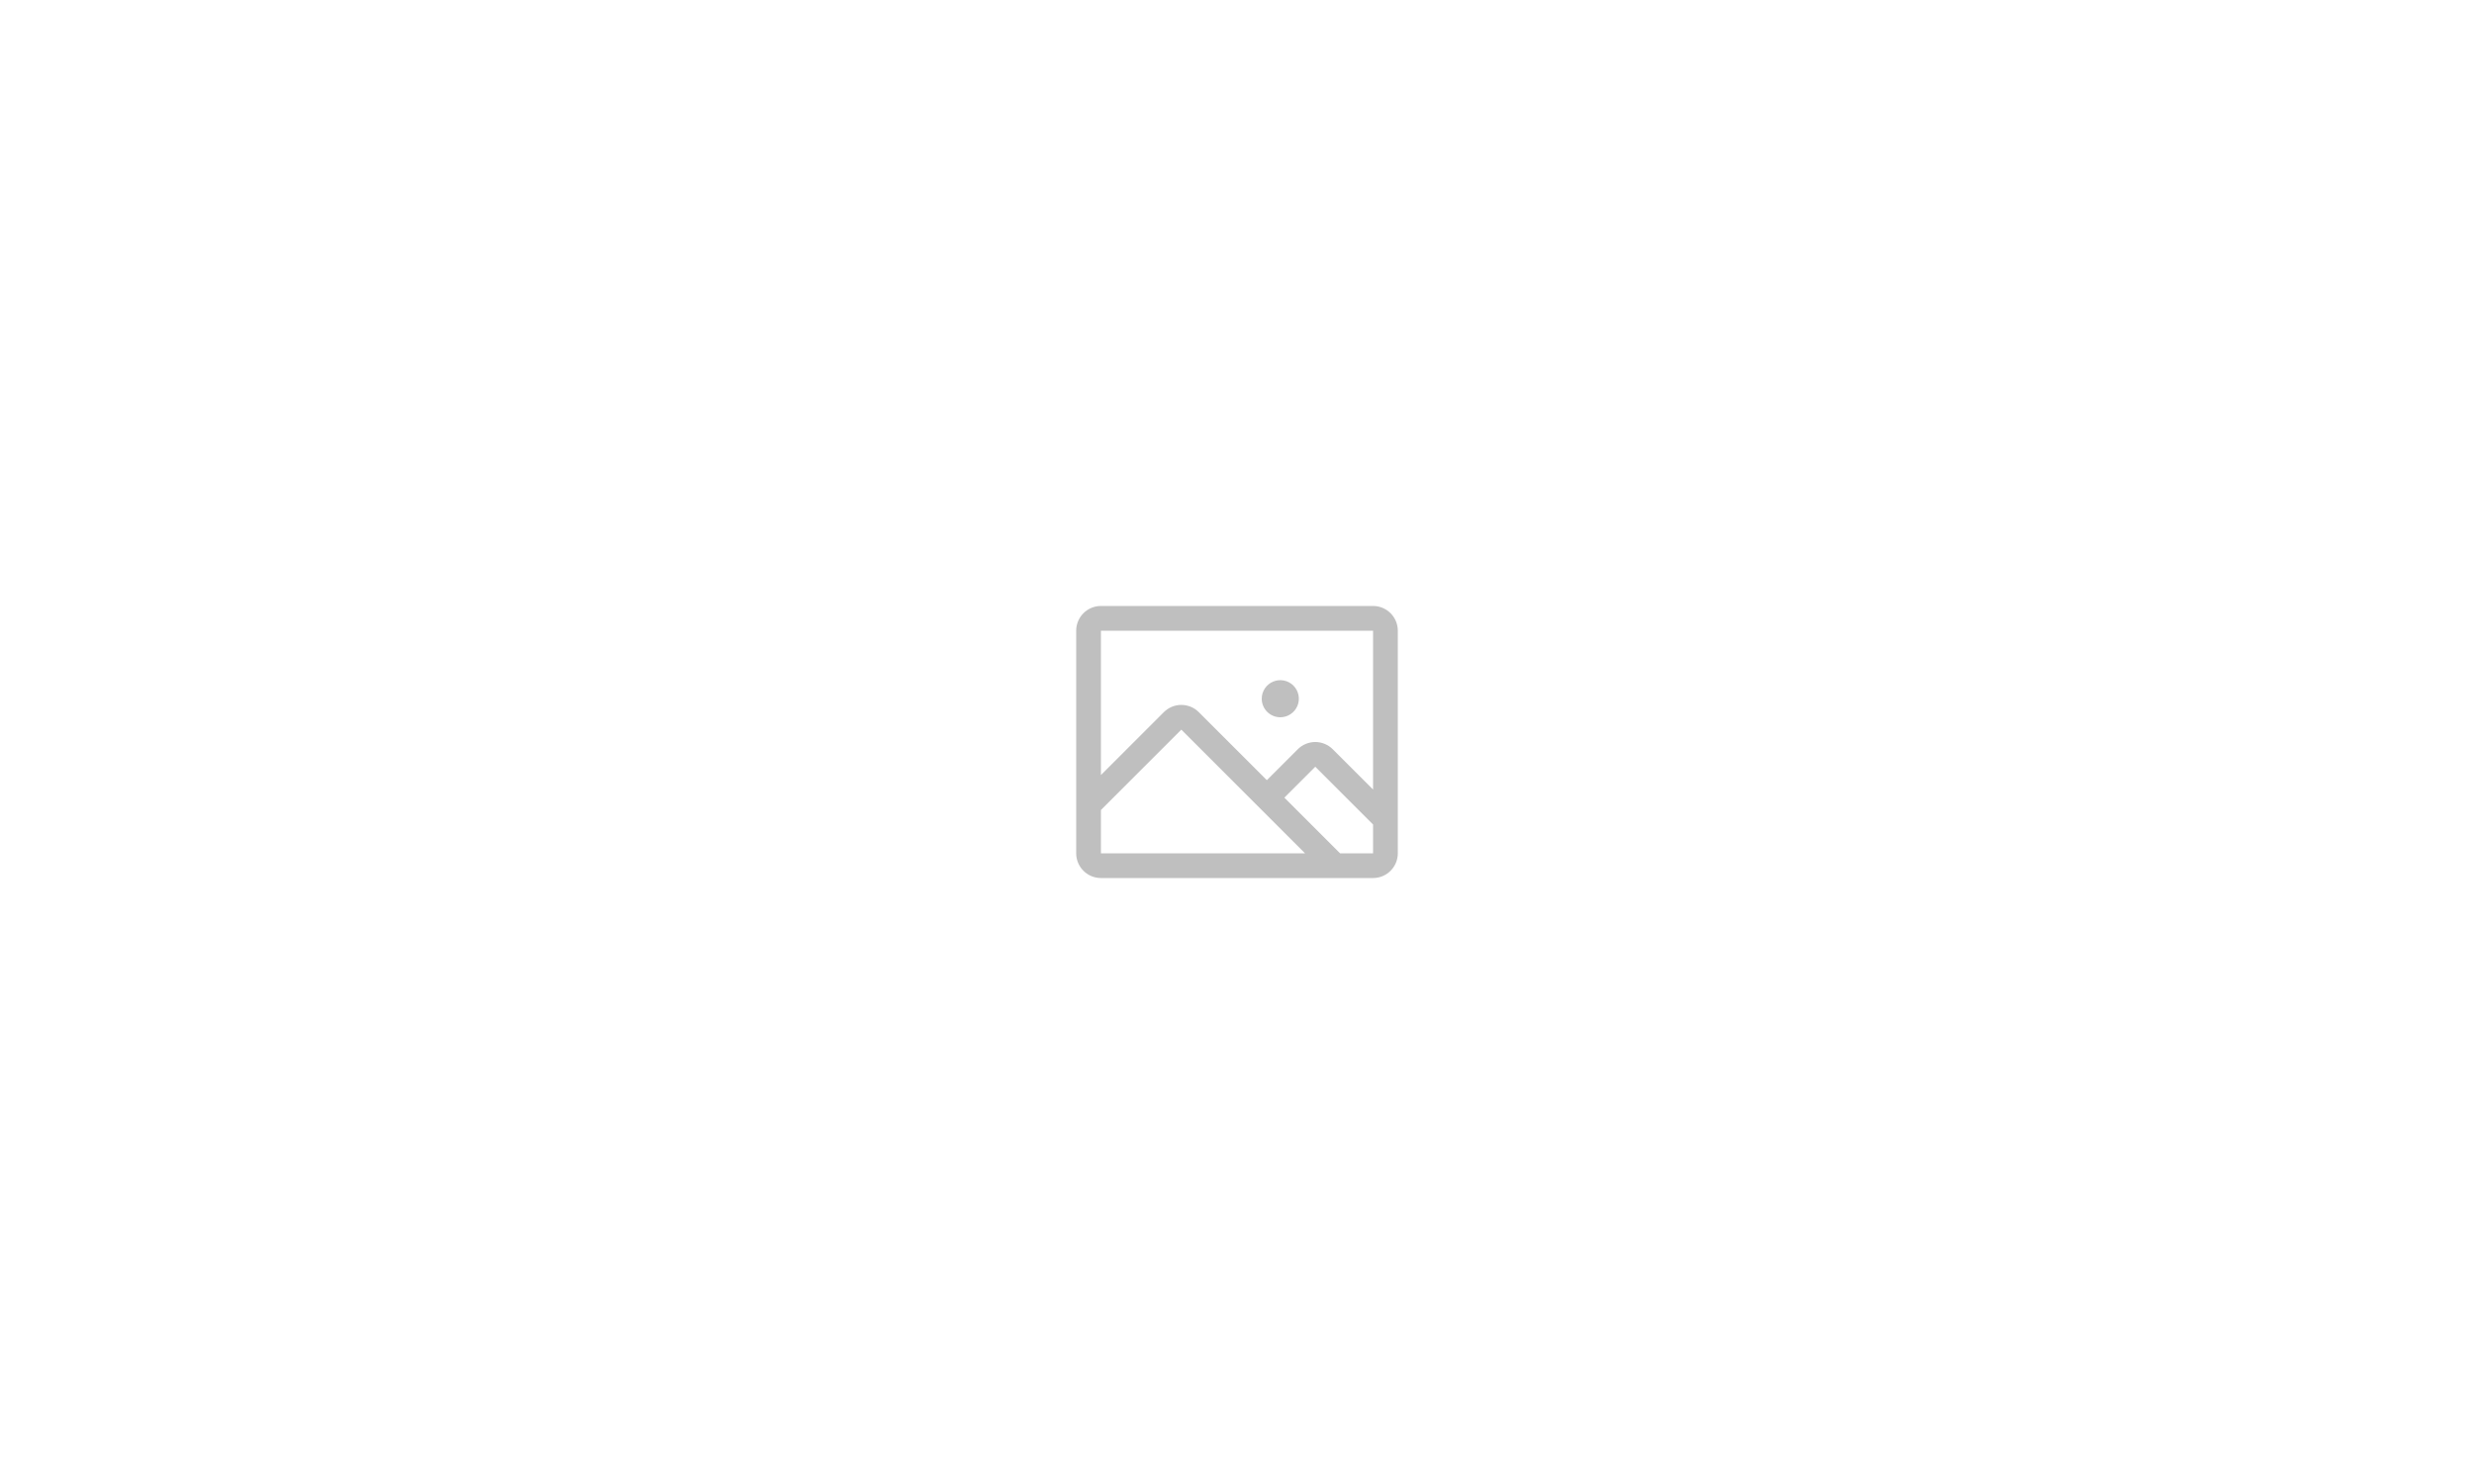
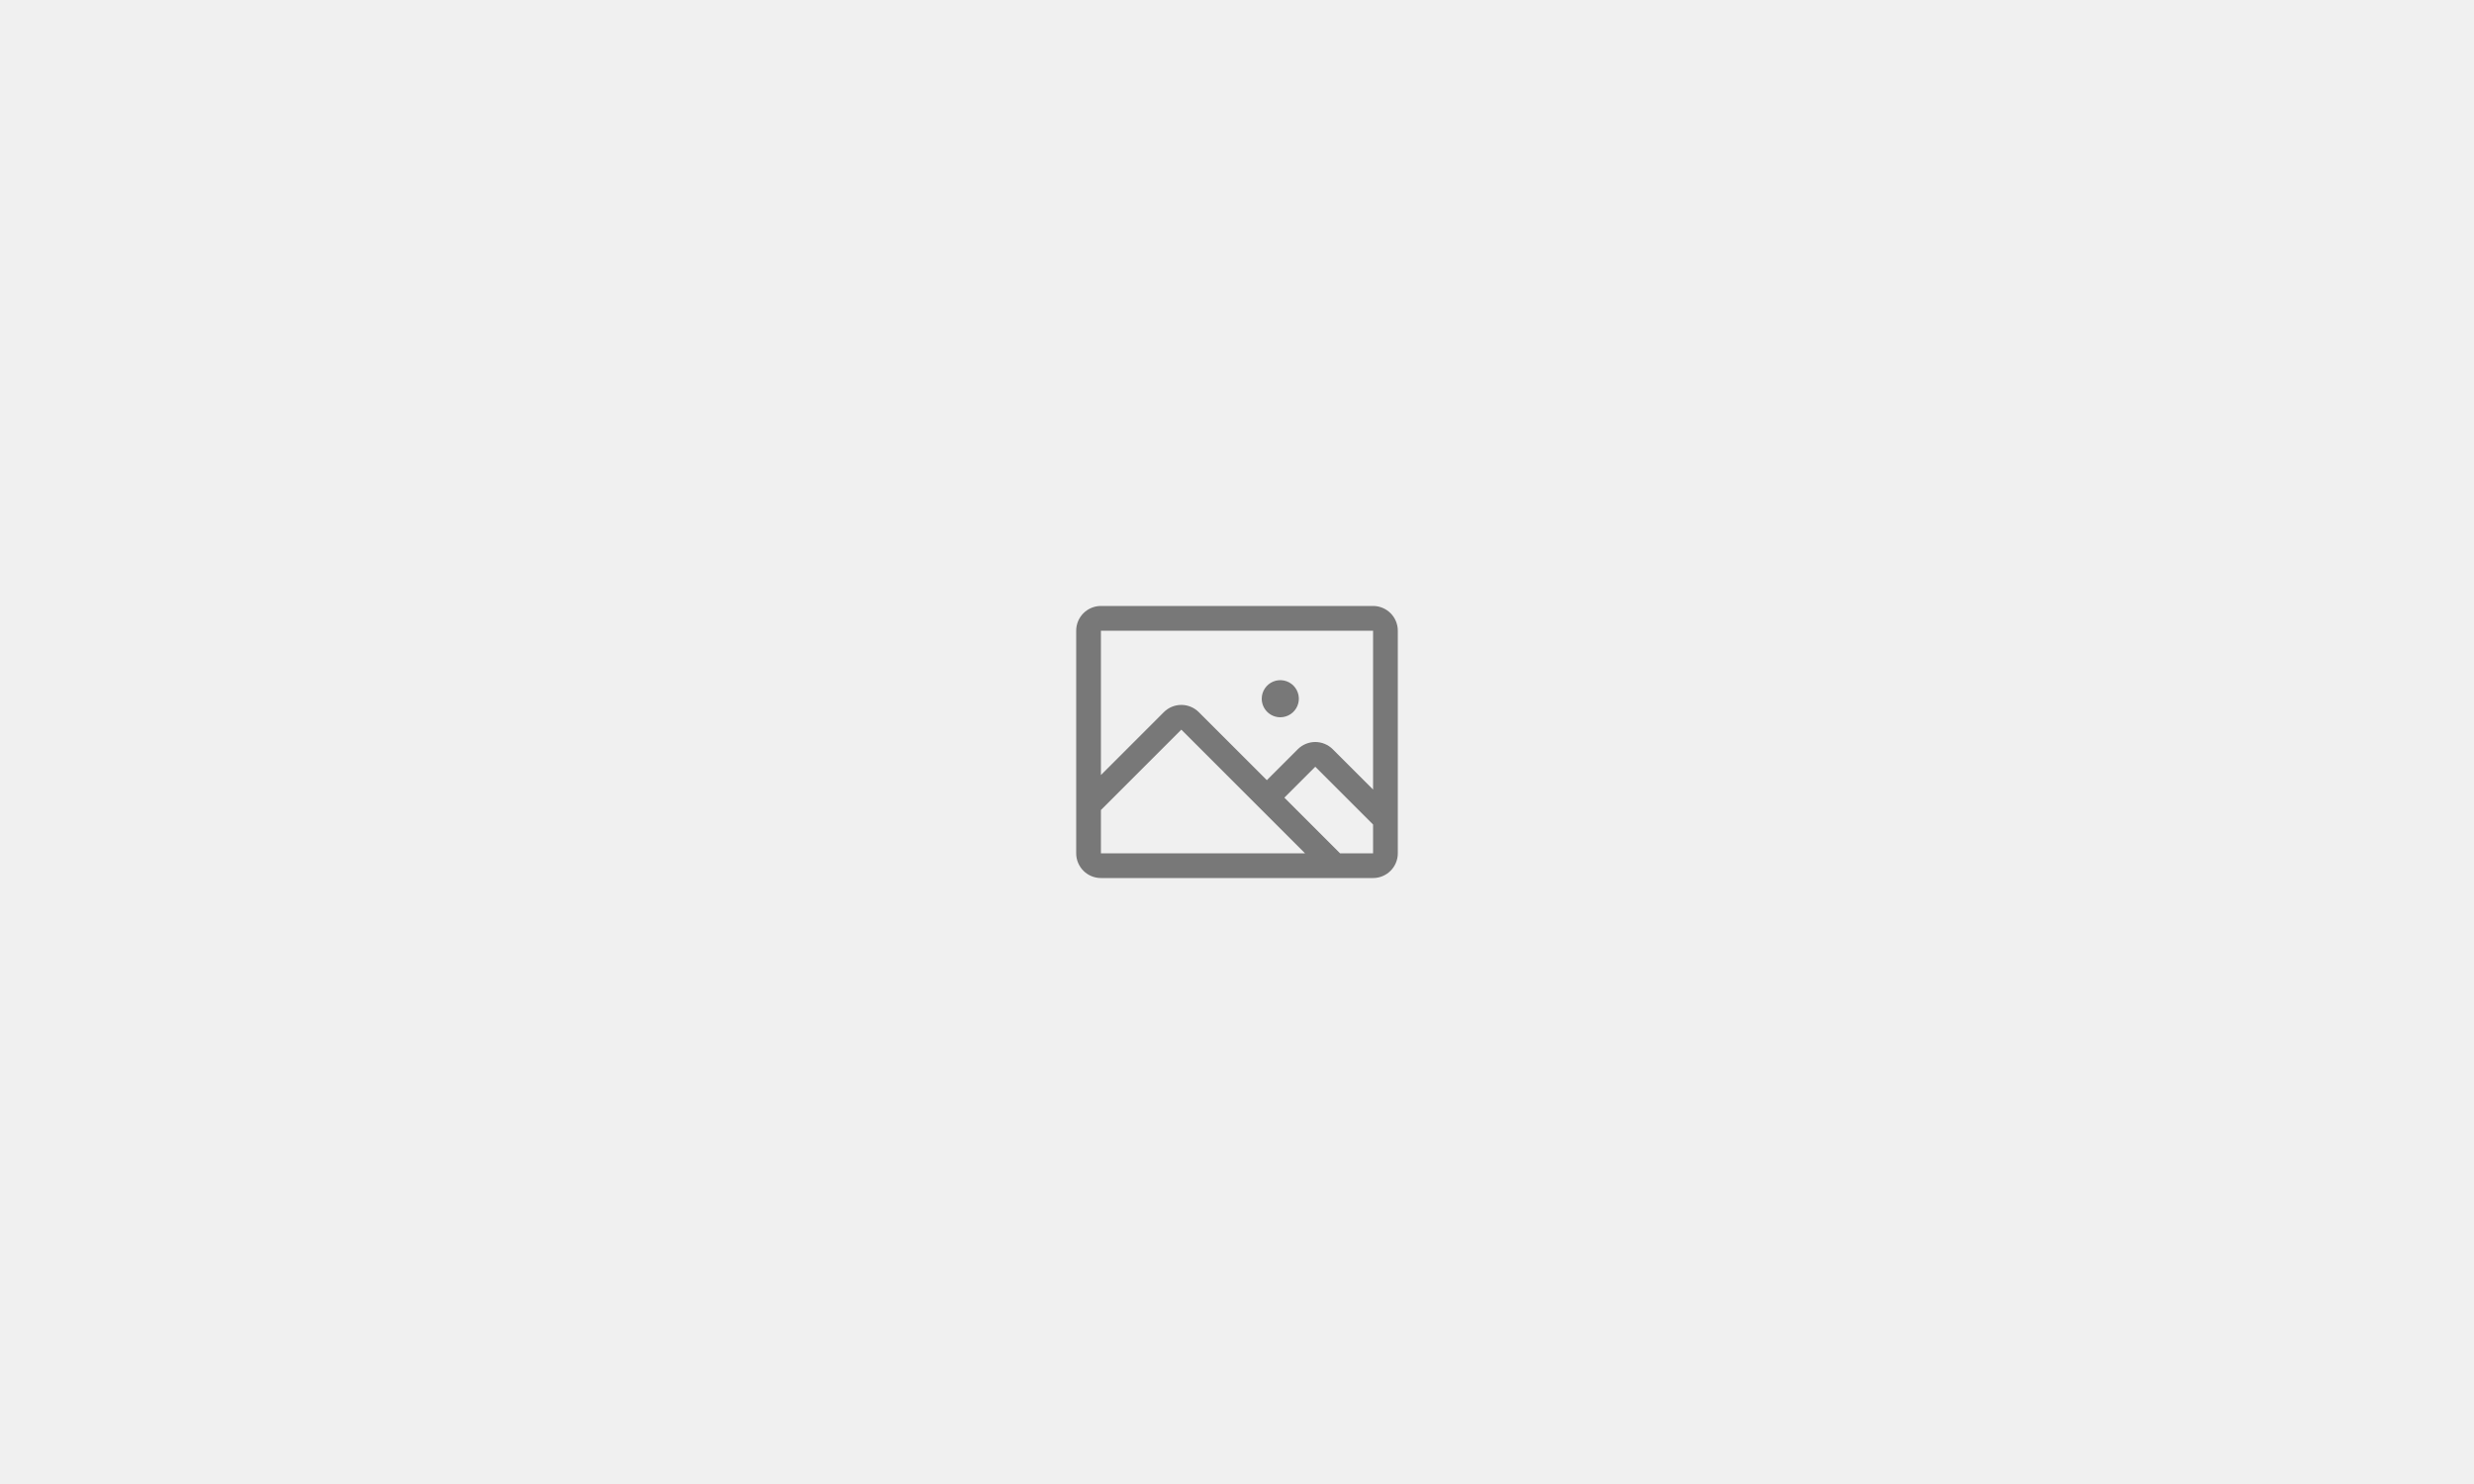
<svg xmlns="http://www.w3.org/2000/svg" width="200" height="120" viewBox="0 0 200 120" fill="none">
-   <rect width="200" height="120" fill="white" />
-   <path d="M111 49H89C88.47 49 87.961 49.211 87.586 49.586C87.211 49.961 87 50.47 87 51V69C87 69.53 87.211 70.039 87.586 70.414C87.961 70.789 88.47 71 89 71H111C111.53 71 112.039 70.789 112.414 70.414C112.789 70.039 113 69.53 113 69V51C113 50.47 112.789 49.961 112.414 49.586C112.039 49.211 111.53 49 111 49ZM111 51V63.844L107.741 60.586C107.556 60.401 107.335 60.253 107.092 60.153C106.85 60.052 106.59 60 106.327 60C106.064 60 105.804 60.052 105.561 60.153C105.319 60.253 105.098 60.401 104.913 60.586L102.413 63.086L96.912 57.586C96.537 57.212 96.029 57.001 95.499 57.001C94.969 57.001 94.46 57.212 94.085 57.586L89 62.671V51H111ZM89 65.5L95.5 59L105.5 69H89V65.5ZM111 69H108.329L103.829 64.5L106.329 62L111 66.672V69ZM102 56.5C102 56.203 102.088 55.913 102.253 55.667C102.418 55.42 102.652 55.228 102.926 55.114C103.2 55.001 103.502 54.971 103.793 55.029C104.084 55.087 104.351 55.23 104.561 55.439C104.77 55.649 104.913 55.916 104.971 56.207C105.029 56.498 104.999 56.8 104.886 57.074C104.772 57.348 104.58 57.582 104.333 57.747C104.087 57.912 103.797 58 103.5 58C103.102 58 102.721 57.842 102.439 57.561C102.158 57.279 102 56.898 102 56.5Z" fill="#BFBFBF" />
+   <path d="M111 49H89C88.47 49 87.961 49.211 87.586 49.586C87.211 49.961 87 50.47 87 51V69C87 69.53 87.211 70.039 87.586 70.414C87.961 70.789 88.47 71 89 71H111C111.53 71 112.039 70.789 112.414 70.414C112.789 70.039 113 69.53 113 69V51C113 50.47 112.789 49.961 112.414 49.586C112.039 49.211 111.53 49 111 49ZM111 51V63.844L107.741 60.586C107.556 60.401 107.335 60.253 107.092 60.153C106.85 60.052 106.59 60 106.327 60C106.064 60 105.804 60.052 105.561 60.153C105.319 60.253 105.098 60.401 104.913 60.586L102.413 63.086L96.912 57.586C96.537 57.212 96.029 57.001 95.499 57.001C94.969 57.001 94.46 57.212 94.085 57.586L89 62.671V51H111ZM89 65.5L95.5 59L105.5 69H89V65.5ZM111 69H108.329L103.829 64.5L106.329 62L111 66.672V69ZM102 56.5C102 56.203 102.088 55.913 102.253 55.667C102.418 55.42 102.652 55.228 102.926 55.114C103.2 55.001 103.502 54.971 103.793 55.029C104.084 55.087 104.351 55.23 104.561 55.439C104.77 55.649 104.913 55.916 104.971 56.207C105.029 56.498 104.999 56.8 104.886 57.074C104.772 57.348 104.58 57.582 104.333 57.747C104.087 57.912 103.797 58 103.5 58C103.102 58 102.721 57.842 102.439 57.561C102.158 57.279 102 56.898 102 56.5Z" fill="#000000" opacity="0.5" />
</svg>
